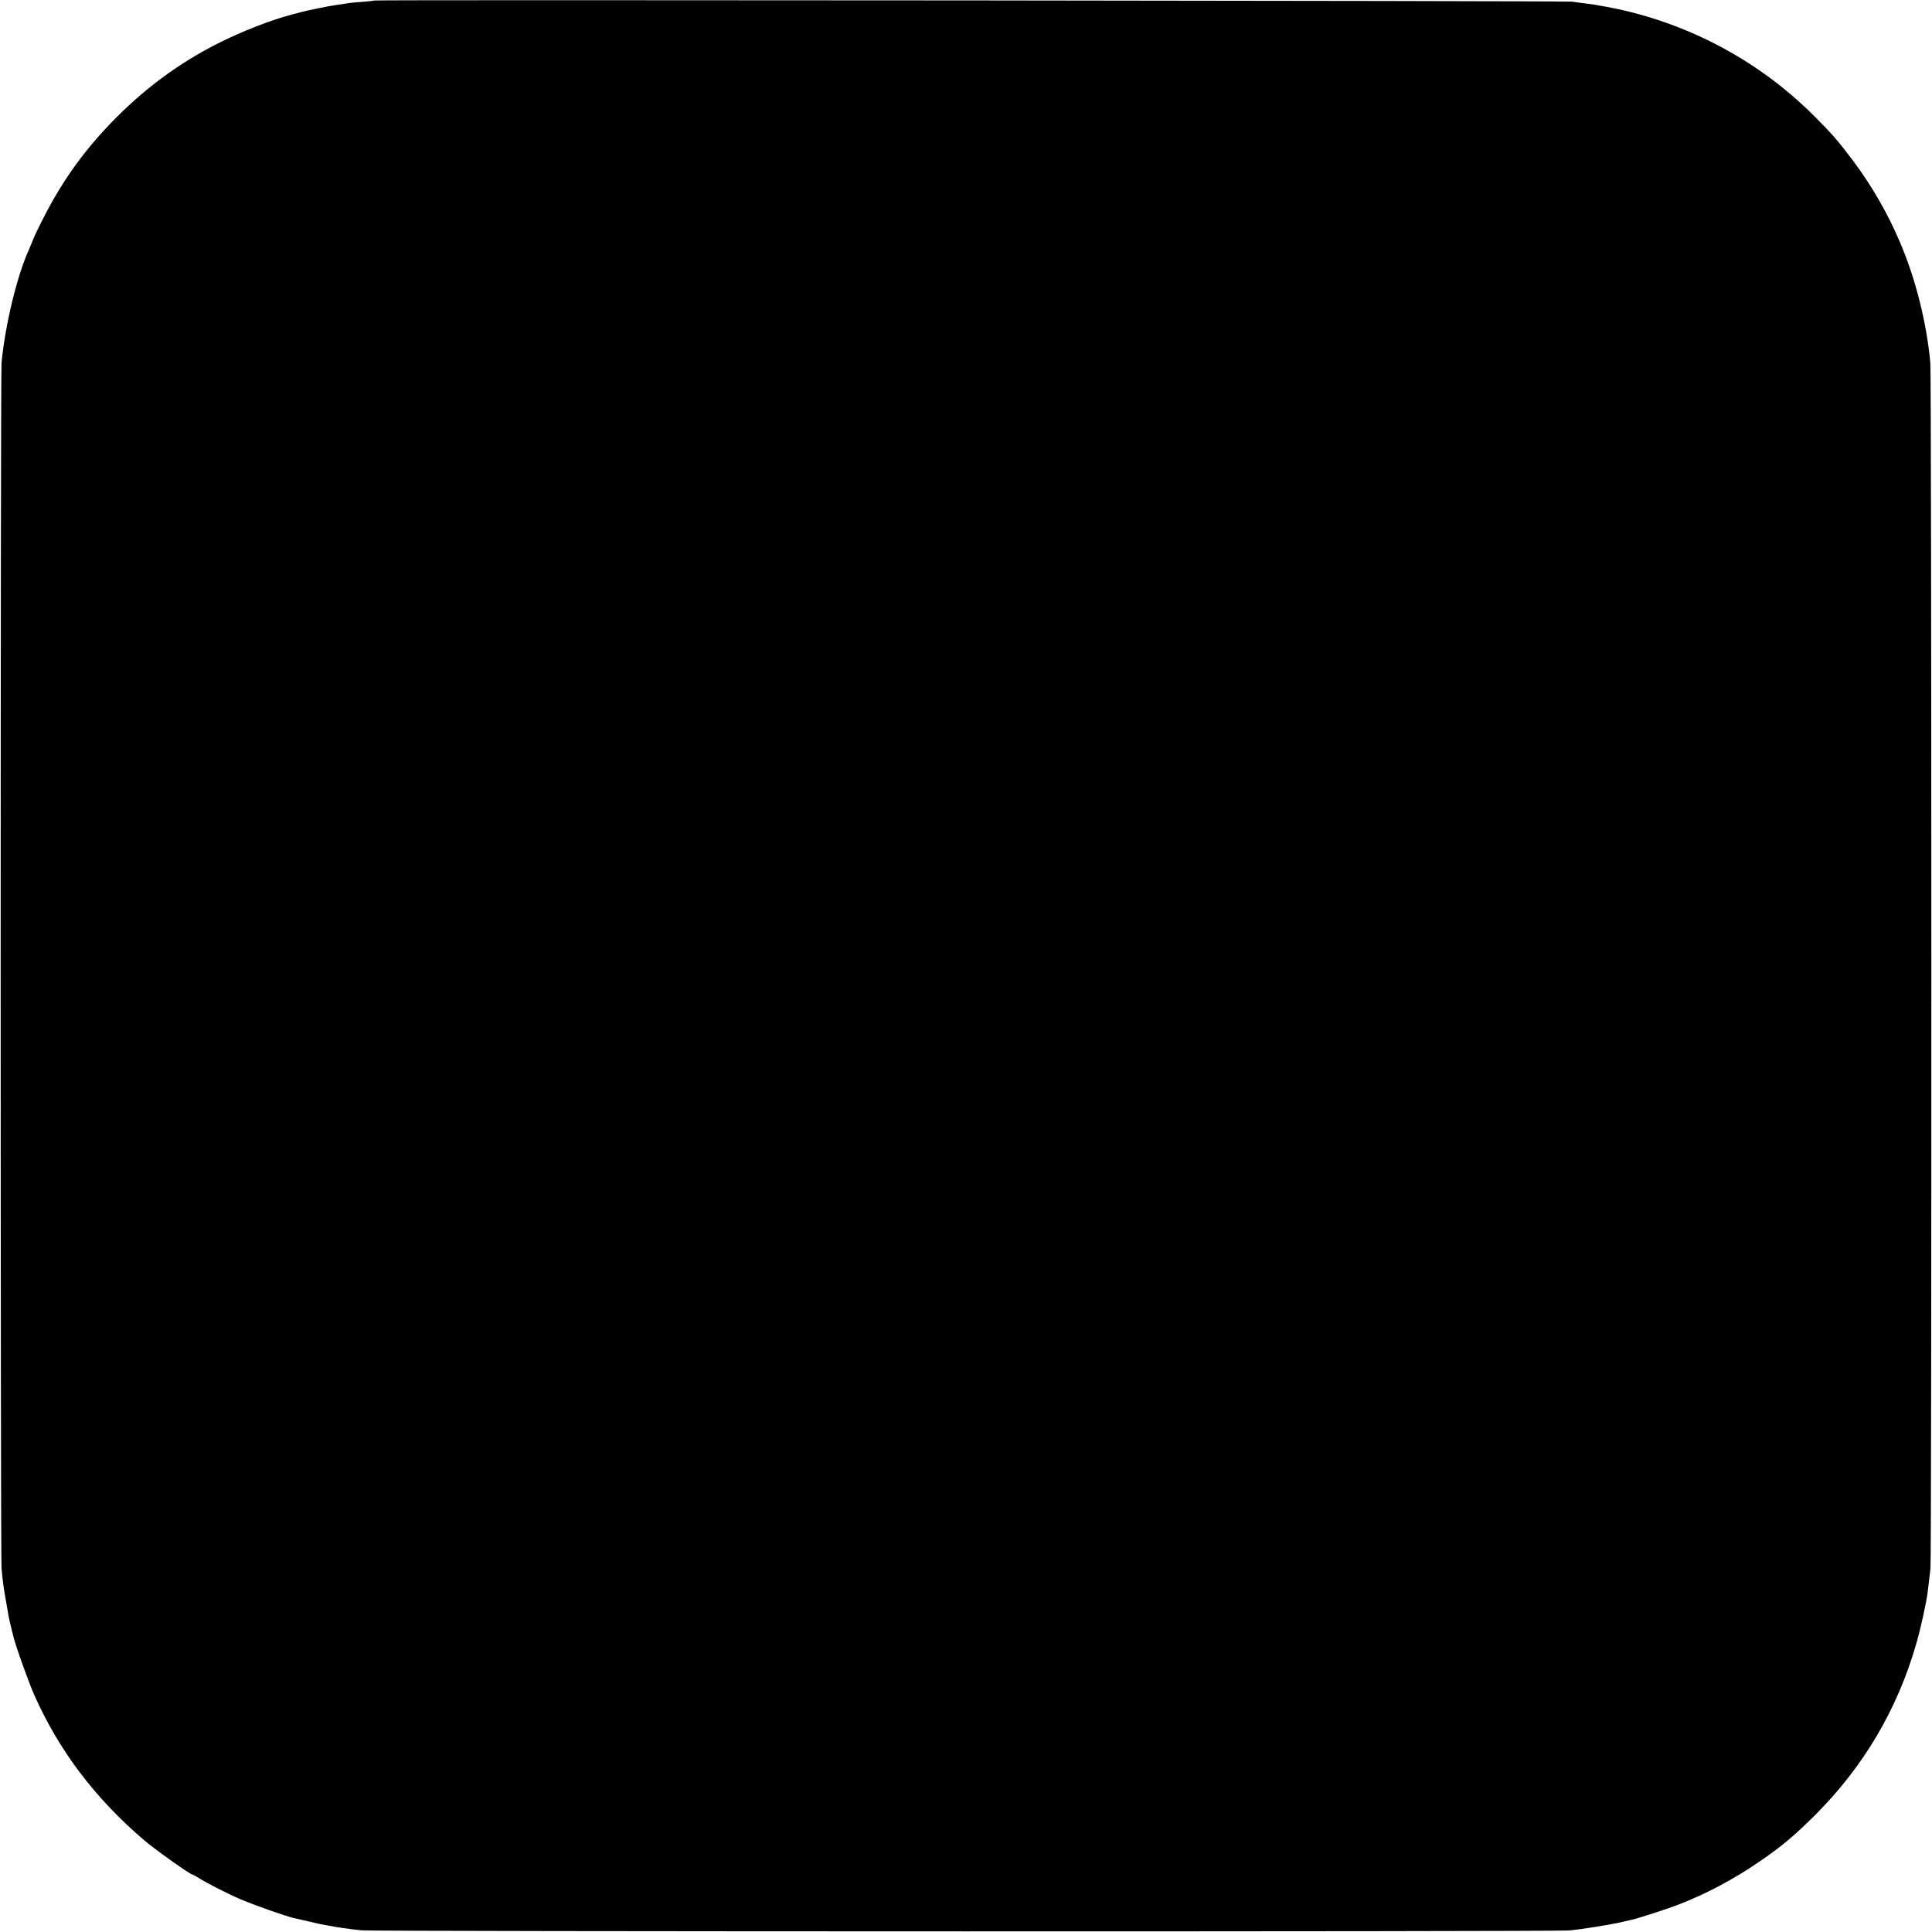
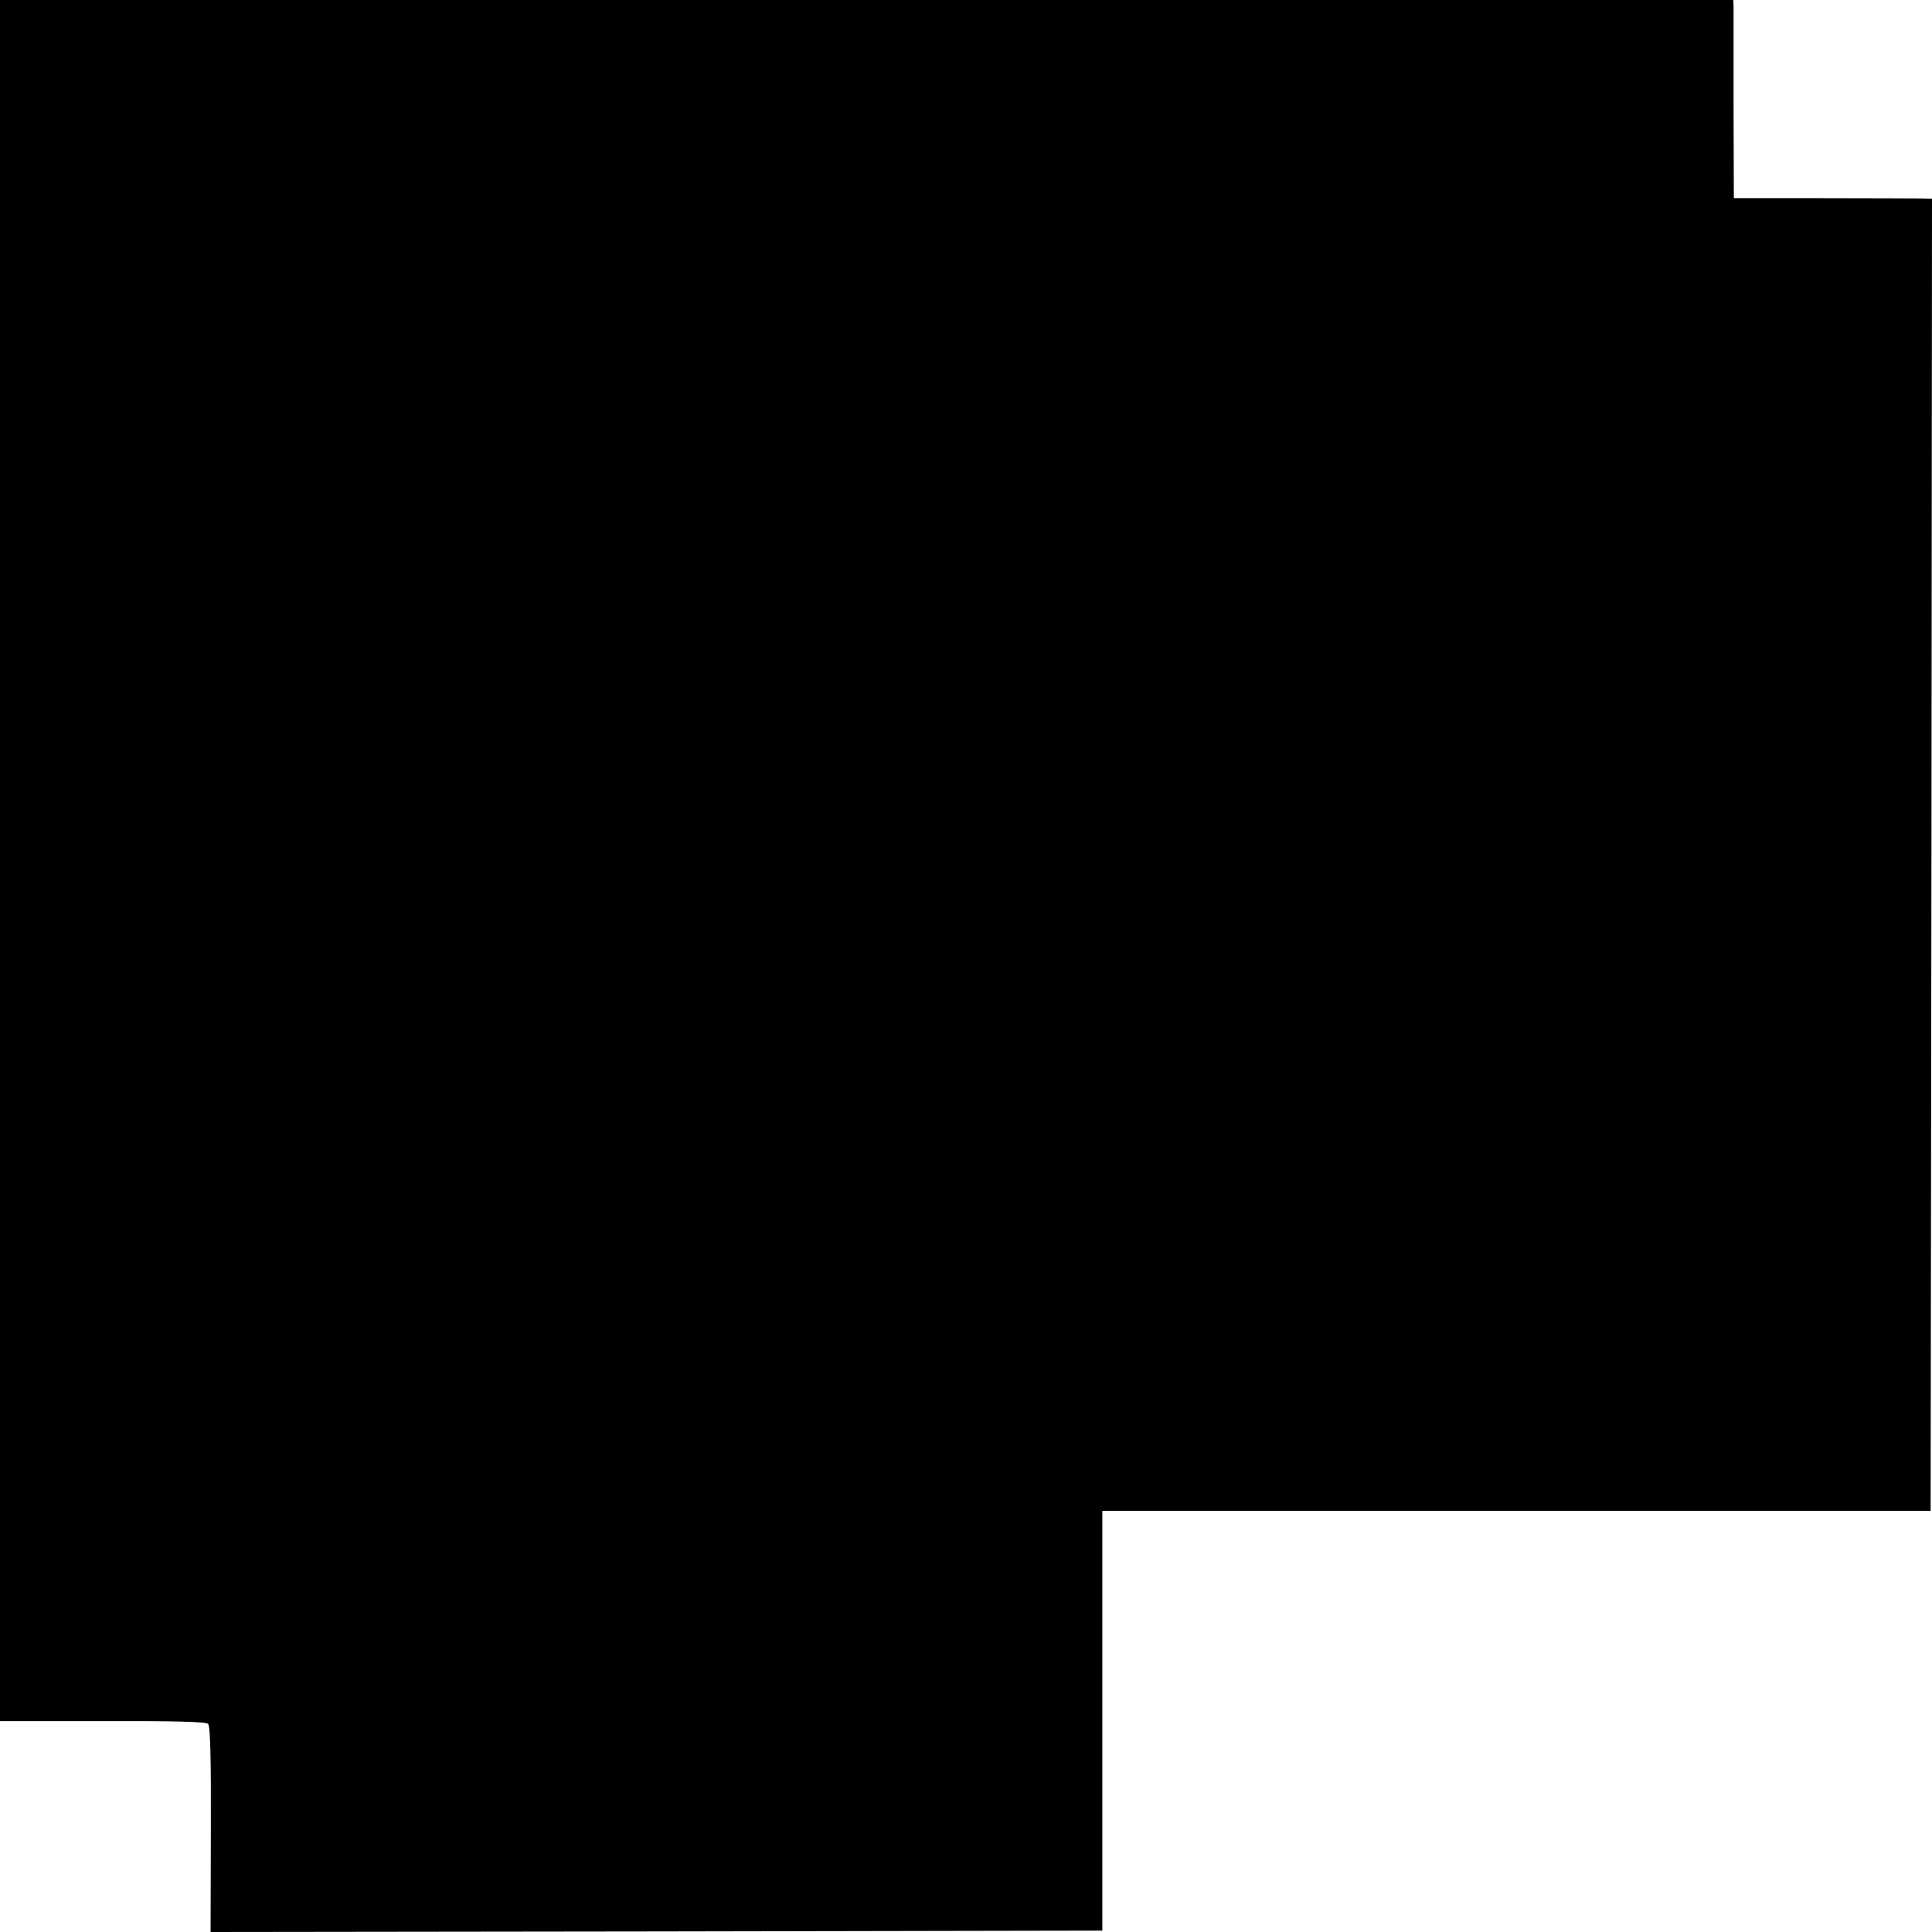
- <svg xmlns="http://www.w3.org/2000/svg" version="1.0" width="1512pt" height="1512pt" viewBox="0 0 1512 1512" preserveAspectRatio="xMidYMid meet">
-   <g transform="translate(0,1512) scale(0.1,-0.1)" fill="#000000" stroke="none">
-     <path d="M2929 15116 c-2 -2 -42 -7 -89 -10 -47 -3 -96 -8 -110 -10 -14 -3 -61 -10 -105 -16 -67 -10 -204 -38 -265 -54 -8 -2 -43 -11 -76 -20 -166 -43 -400 -135 -589 -231 -287 -147 -540 -331 -775 -565 -240 -239 -418 -481 -572 -780 -36 -69 -75 -150 -87 -180 -12 -30 -26 -64 -31 -75 -95 -206 -189 -592 -218 -895 -9 -100 -9 -9332 0 -9435 11 -113 17 -158 35 -255 8 -47 16 -94 18 -105 2 -16 15 -72 29 -130 2 -5 6 -23 10 -40 21 -84 121 -364 166 -464 193 -433 473 -803 856 -1131 81 -70 362 -270 379 -270 3 0 22 -10 43 -23 75 -47 230 -126 337 -172 111 -47 350 -131 415 -146 19 -4 75 -17 123 -28 48 -12 105 -24 125 -27 20 -3 44 -7 52 -9 21 -6 140 -23 230 -32 95 -10 9336 -11 9448 -1 99 9 312 43 402 63 36 9 76 18 90 21 49 10 287 87 375 122 211 82 425 196 620 330 178 121 279 206 445 372 375 376 639 823 786 1333 35 120 78 317 89 399 3 24 7 61 10 83 3 22 9 72 13 110 10 94 9 9327 -1 9435 -29 315 -115 658 -238 945 -95 225 -222 444 -369 640 -114 152 -164 209 -305 350 -453 452 -1041 755 -1675 861 -25 4 -47 8 -50 9 -3 1 -34 4 -70 9 -36 4 -78 10 -95 13 -32 7 -9369 16 -9376 9z" />
+ <svg xmlns="http://www.w3.org/2000/svg" version="1.0" width="700pt" height="700pt" viewBox="0 0 700 700" preserveAspectRatio="xMidYMid meet">
+   <g transform="translate(0,700) scale(0.1,-0.1)" fill="#000000" stroke="none">
+     <path d="M0 3882 l0 -3118 372 0 c252 1 375 -2 382 -10 8 -7 11 -130 10 -382 l-1 -372 1615 2 1616 3 0 760 0 761 1500 0 1501 0 3 2377 2 2377 -42 1 c-24 0 -186 1 -360 1 l-316 0 -1 337 c0 185 0 346 0 359 l-1 22 -3140 0 -3140 0 0 -3118z" />
  </g>
</svg>
